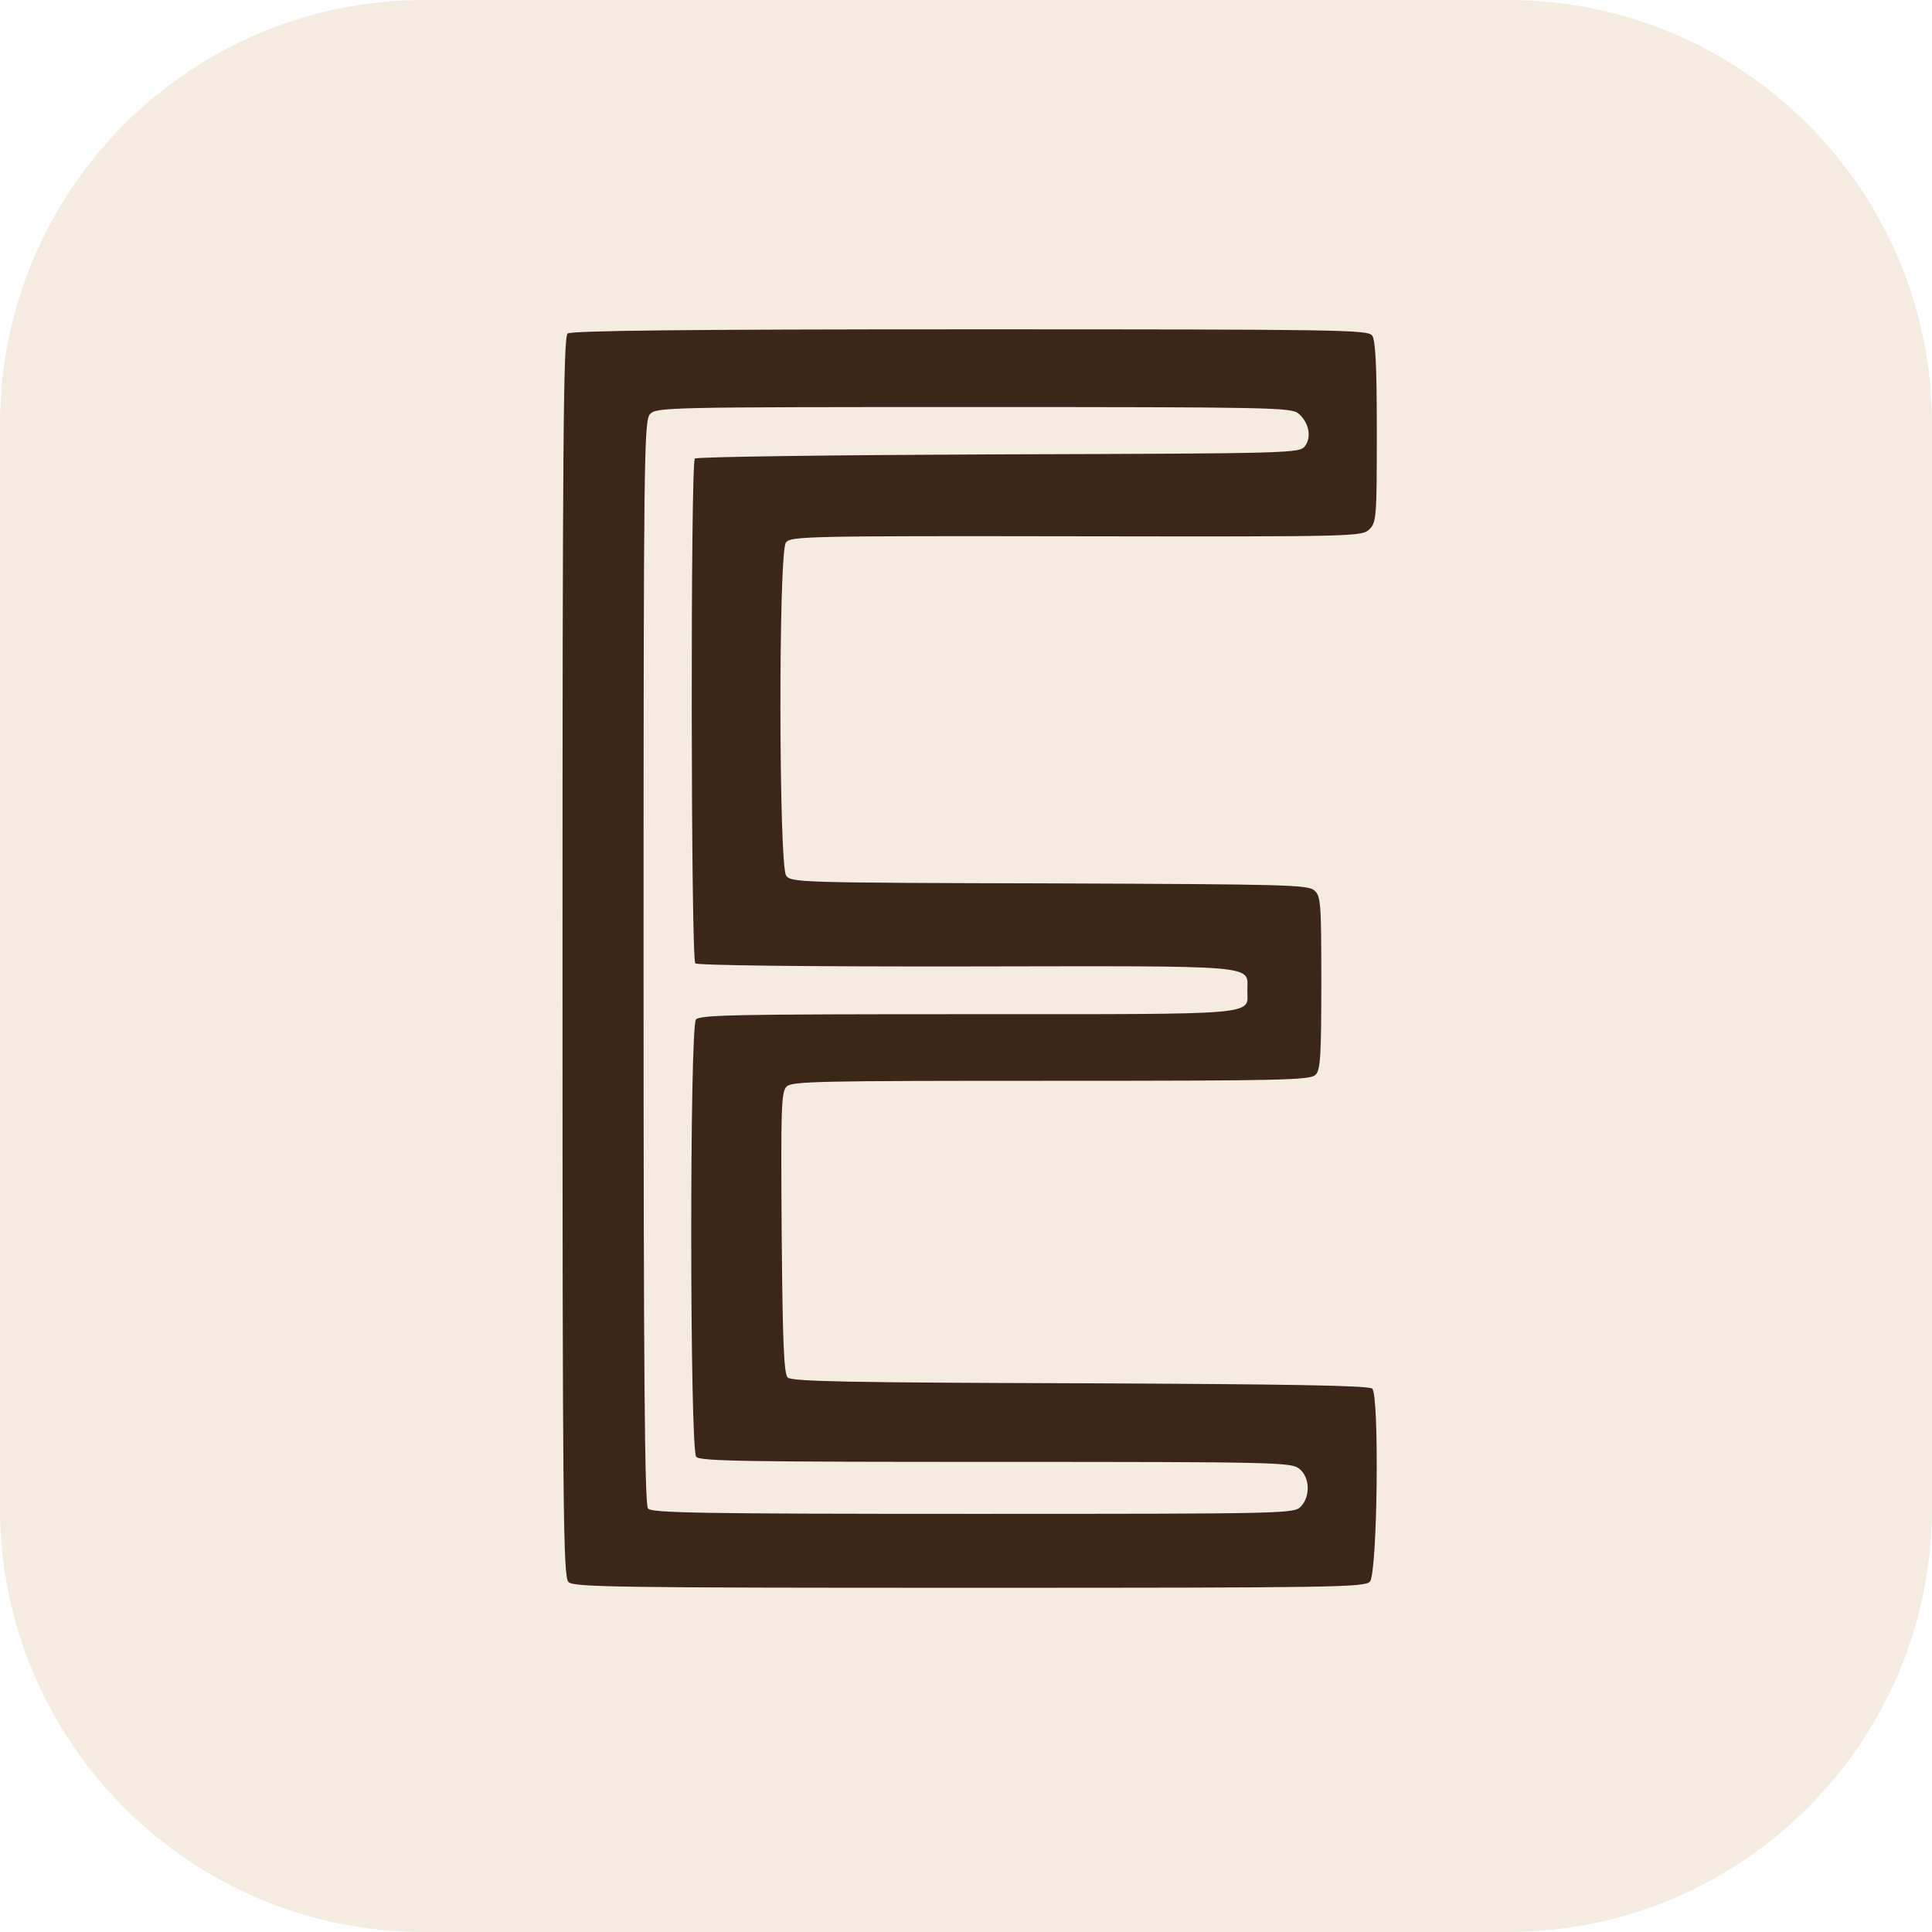
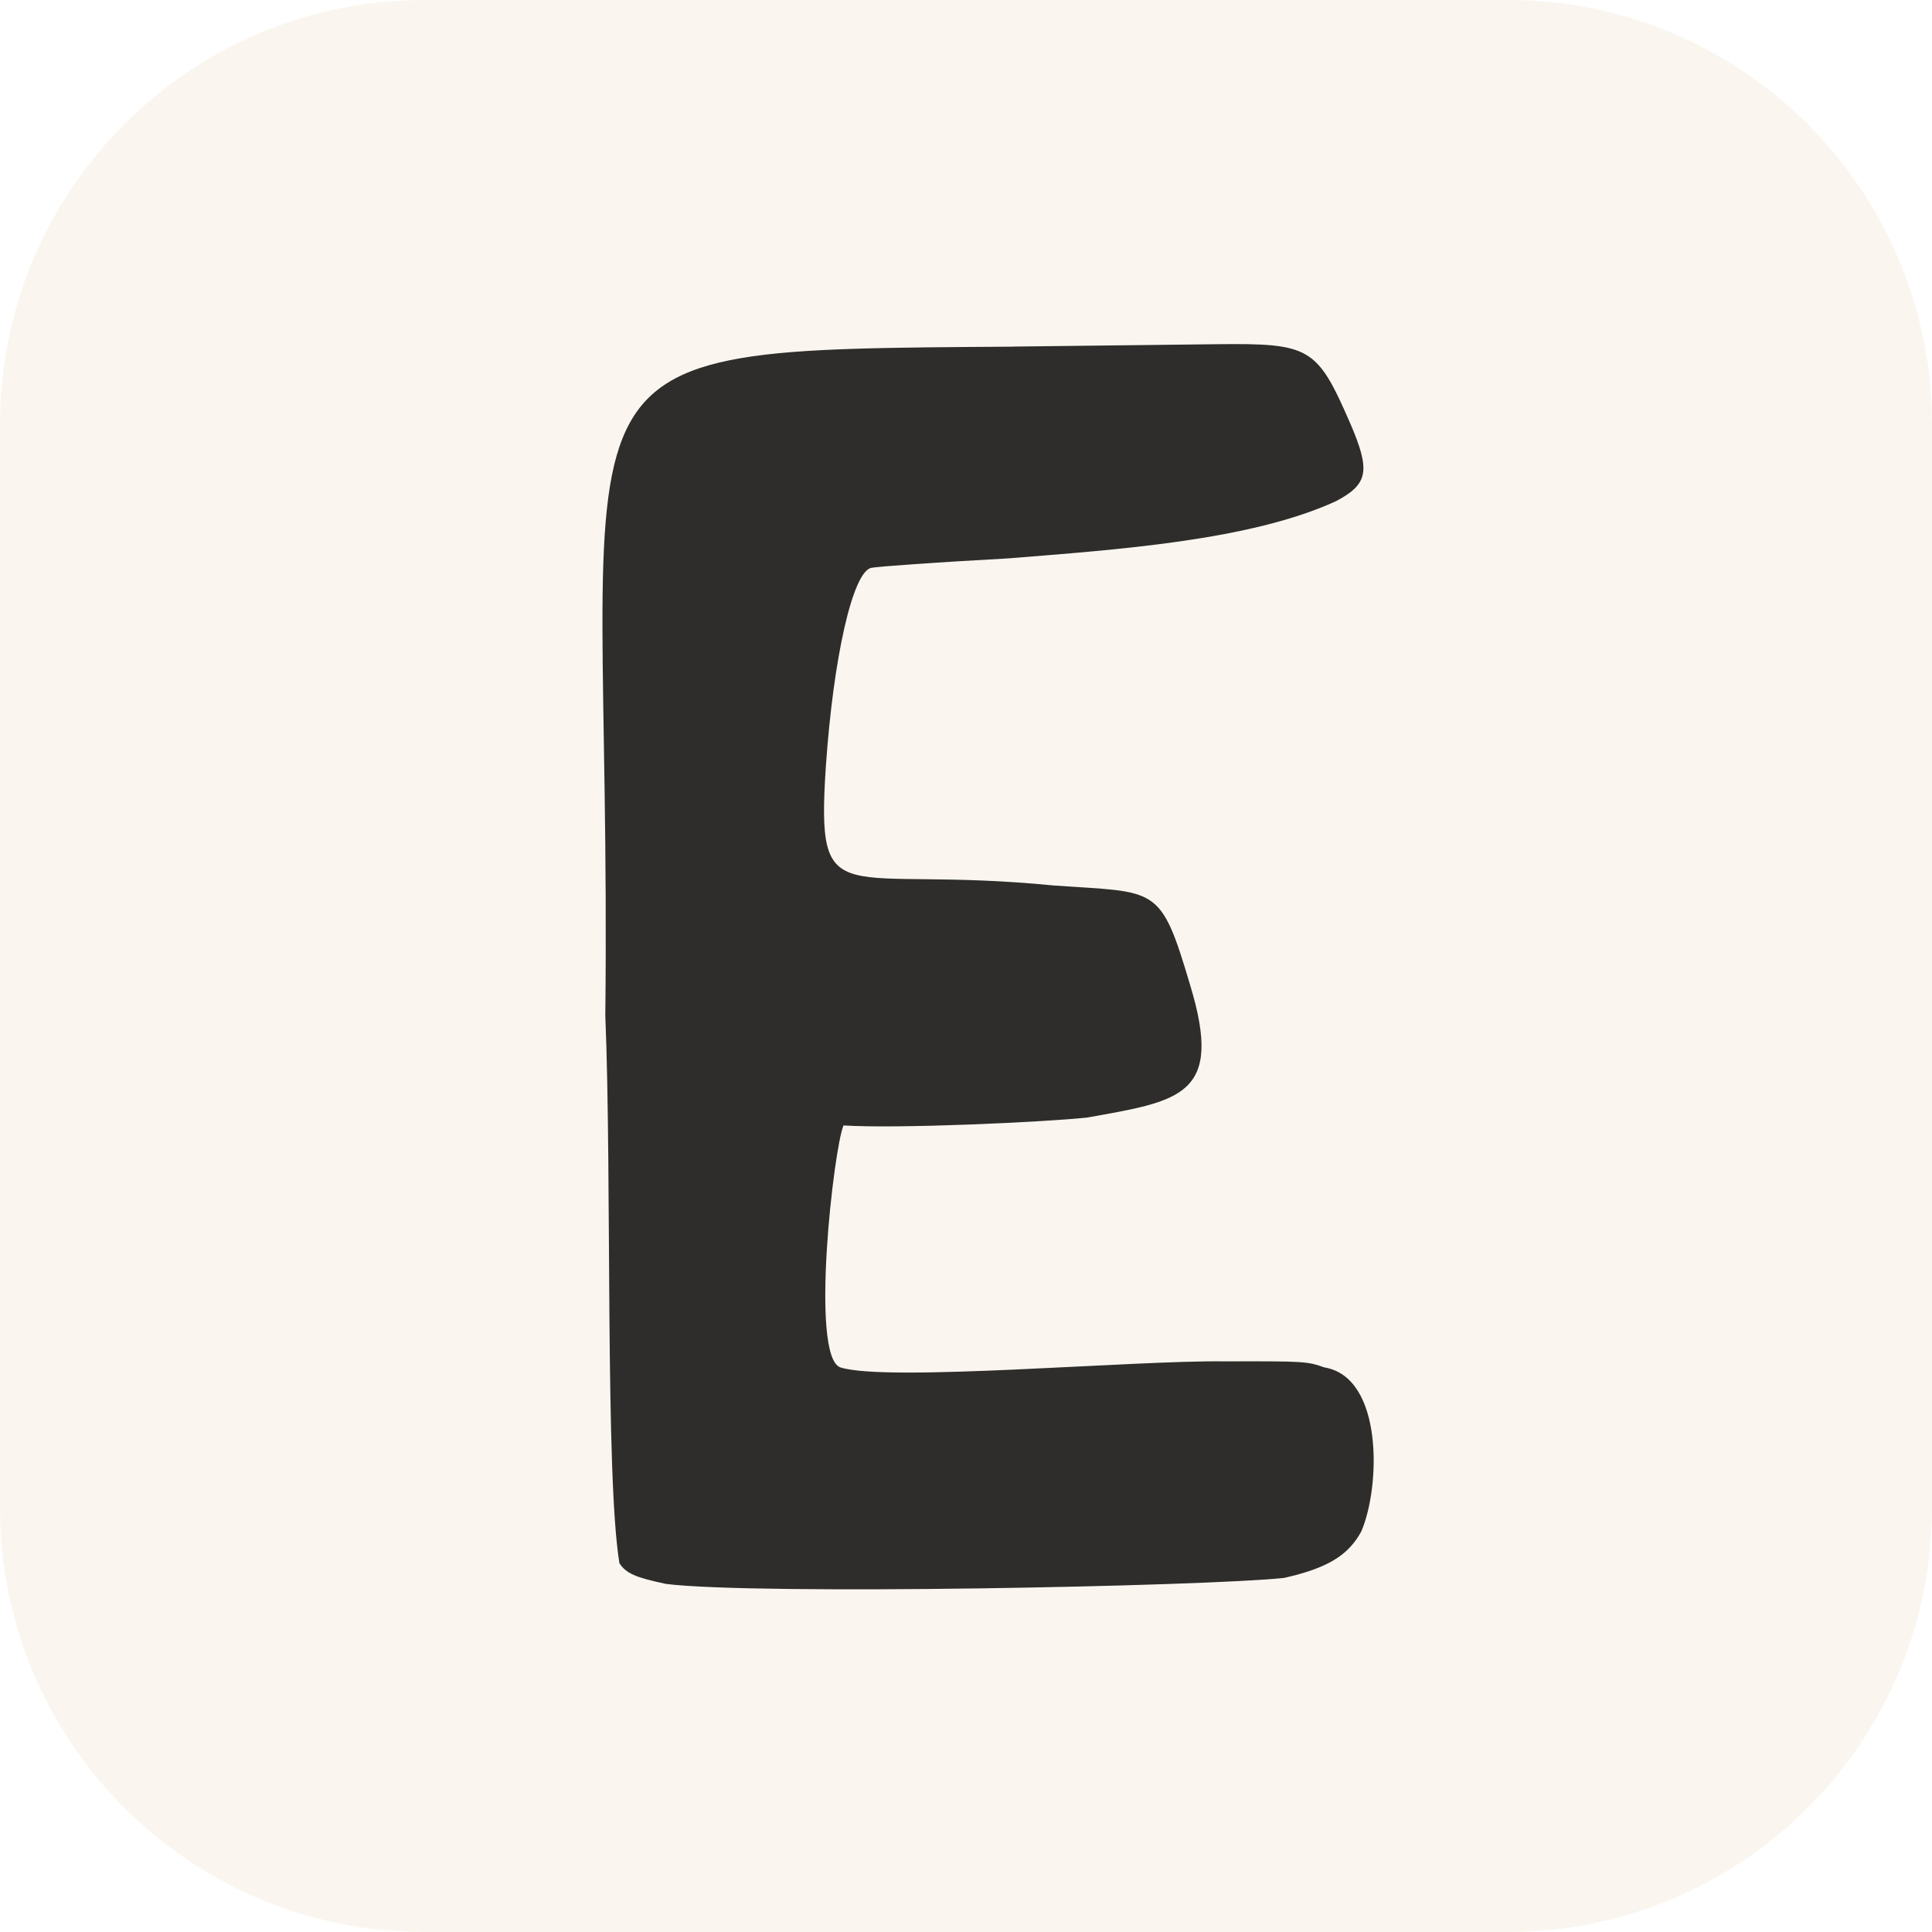
- <svg xmlns="http://www.w3.org/2000/svg" viewBox="0 0 87.0 87.0">
-   <rect width="87.0" height="87.0" rx="19.1" fill="#F5ECE1" />
-   <path fill="#3B2618" fill-rule="evenodd" d="M25.60 71.24C25.36 71.00 25.33 68.22 25.33 43.09C25.33 19.97 25.37 15.18 25.56 15.02C25.72 14.89 30.78 14.83 43.68 14.83C60.38 14.83 61.60 14.85 61.79 15.11C61.94 15.32 62.00 16.47 62.00 19.45C62.00 23.28 61.98 23.52 61.67 23.83C61.34 24.16 61.12 24.17 48.47 24.15C36.28 24.13 35.59 24.15 35.39 24.43C35.05 24.89 35.07 38.97 35.40 39.43C35.63 39.74 35.97 39.75 47.26 39.78C57.93 39.82 58.90 39.84 59.19 40.10C59.48 40.36 59.50 40.68 59.50 44.26C59.50 47.57 59.46 48.18 59.24 48.40C59.00 48.64 57.70 48.67 47.33 48.67C36.87 48.67 35.66 48.69 35.42 48.93C35.18 49.17 35.16 49.90 35.20 55.51C35.24 60.41 35.30 61.87 35.47 62.03C35.64 62.21 38.28 62.26 48.62 62.29C58.03 62.33 61.62 62.39 61.79 62.53C62.12 62.81 62.03 70.82 61.69 71.22C61.48 71.48 60.00 71.50 43.66 71.50C27.70 71.50 25.83 71.47 25.60 71.24ZM58.59 67.83C59.02 67.36 58.98 66.52 58.51 66.14C58.15 65.85 57.51 65.83 44.84 65.83C33.59 65.83 31.51 65.80 31.35 65.60C31.06 65.25 31.05 46.26 31.34 45.91C31.51 45.70 33.14 45.67 43.59 45.67C56.93 45.67 56.17 45.73 56.17 44.60C56.17 43.43 56.90 43.50 43.51 43.52C36.22 43.53 31.41 43.47 31.31 43.38C31.11 43.18 31.09 20.84 31.29 20.65C31.36 20.57 37.52 20.49 44.98 20.46C58.31 20.42 58.53 20.41 58.77 20.08C59.07 19.67 58.94 19.02 58.47 18.62C58.15 18.35 57.21 18.33 43.84 18.33C30.06 18.33 29.54 18.34 29.27 18.65C29.00 18.94 28.98 20.61 28.98 43.33C28.98 61.81 29.03 67.75 29.18 67.93C29.34 68.13 31.54 68.17 43.83 68.17C58.10 68.17 58.29 68.16 58.59 67.83Z" />
+ <svg xmlns="http://www.w3.org/2000/svg" viewBox="0 0 87 87">
+   <rect width="87" height="87" rx="19.1" fill="#FAF6EF" />
+   <path fill="#2e2d2c" transform="translate(-103.52 -140.26) scale(0.1649)" d="M904.36,945.24c-135.4.96-109.21-.92-111.29,182.64,1.82,44.01-.1,125.48,3.86,149.6,1.88,2.78,4.3,3.85,12.74,5.64,25,3.1,146.94.68,168.74-1.64,11.75-2.65,17.5-6.08,21.09-12.66,5.28-12.19,6.11-42.15-10.06-44.83-4.67-1.65-5.38-1.71-27.2-1.65-24.71-.35-92.3,5.72-105,1.64-8.37-3.06-1.75-60.15.89-66.07,14.5.95,54.54-.87,66.51-2.15,25.52-4.55,37.31-5.92,28.18-36.04-8.2-27.72-8.93-25.33-37.25-27.33-58.28-5.76-64.96,8.72-62.28-32.39,2.06-29.97,7.35-53.21,12.38-54.35,1.62-.36,17.5-1.5,37.33-2.58,29.52-2.38,66.22-4.85,89.66-15.66,8.8-4.65,9.43-8.3,3.77-21.38-8.98-20.6-10.86-21.74-36.26-21.46-7.27.07-32.39.36-55.81.65h0Z" />
</svg>
